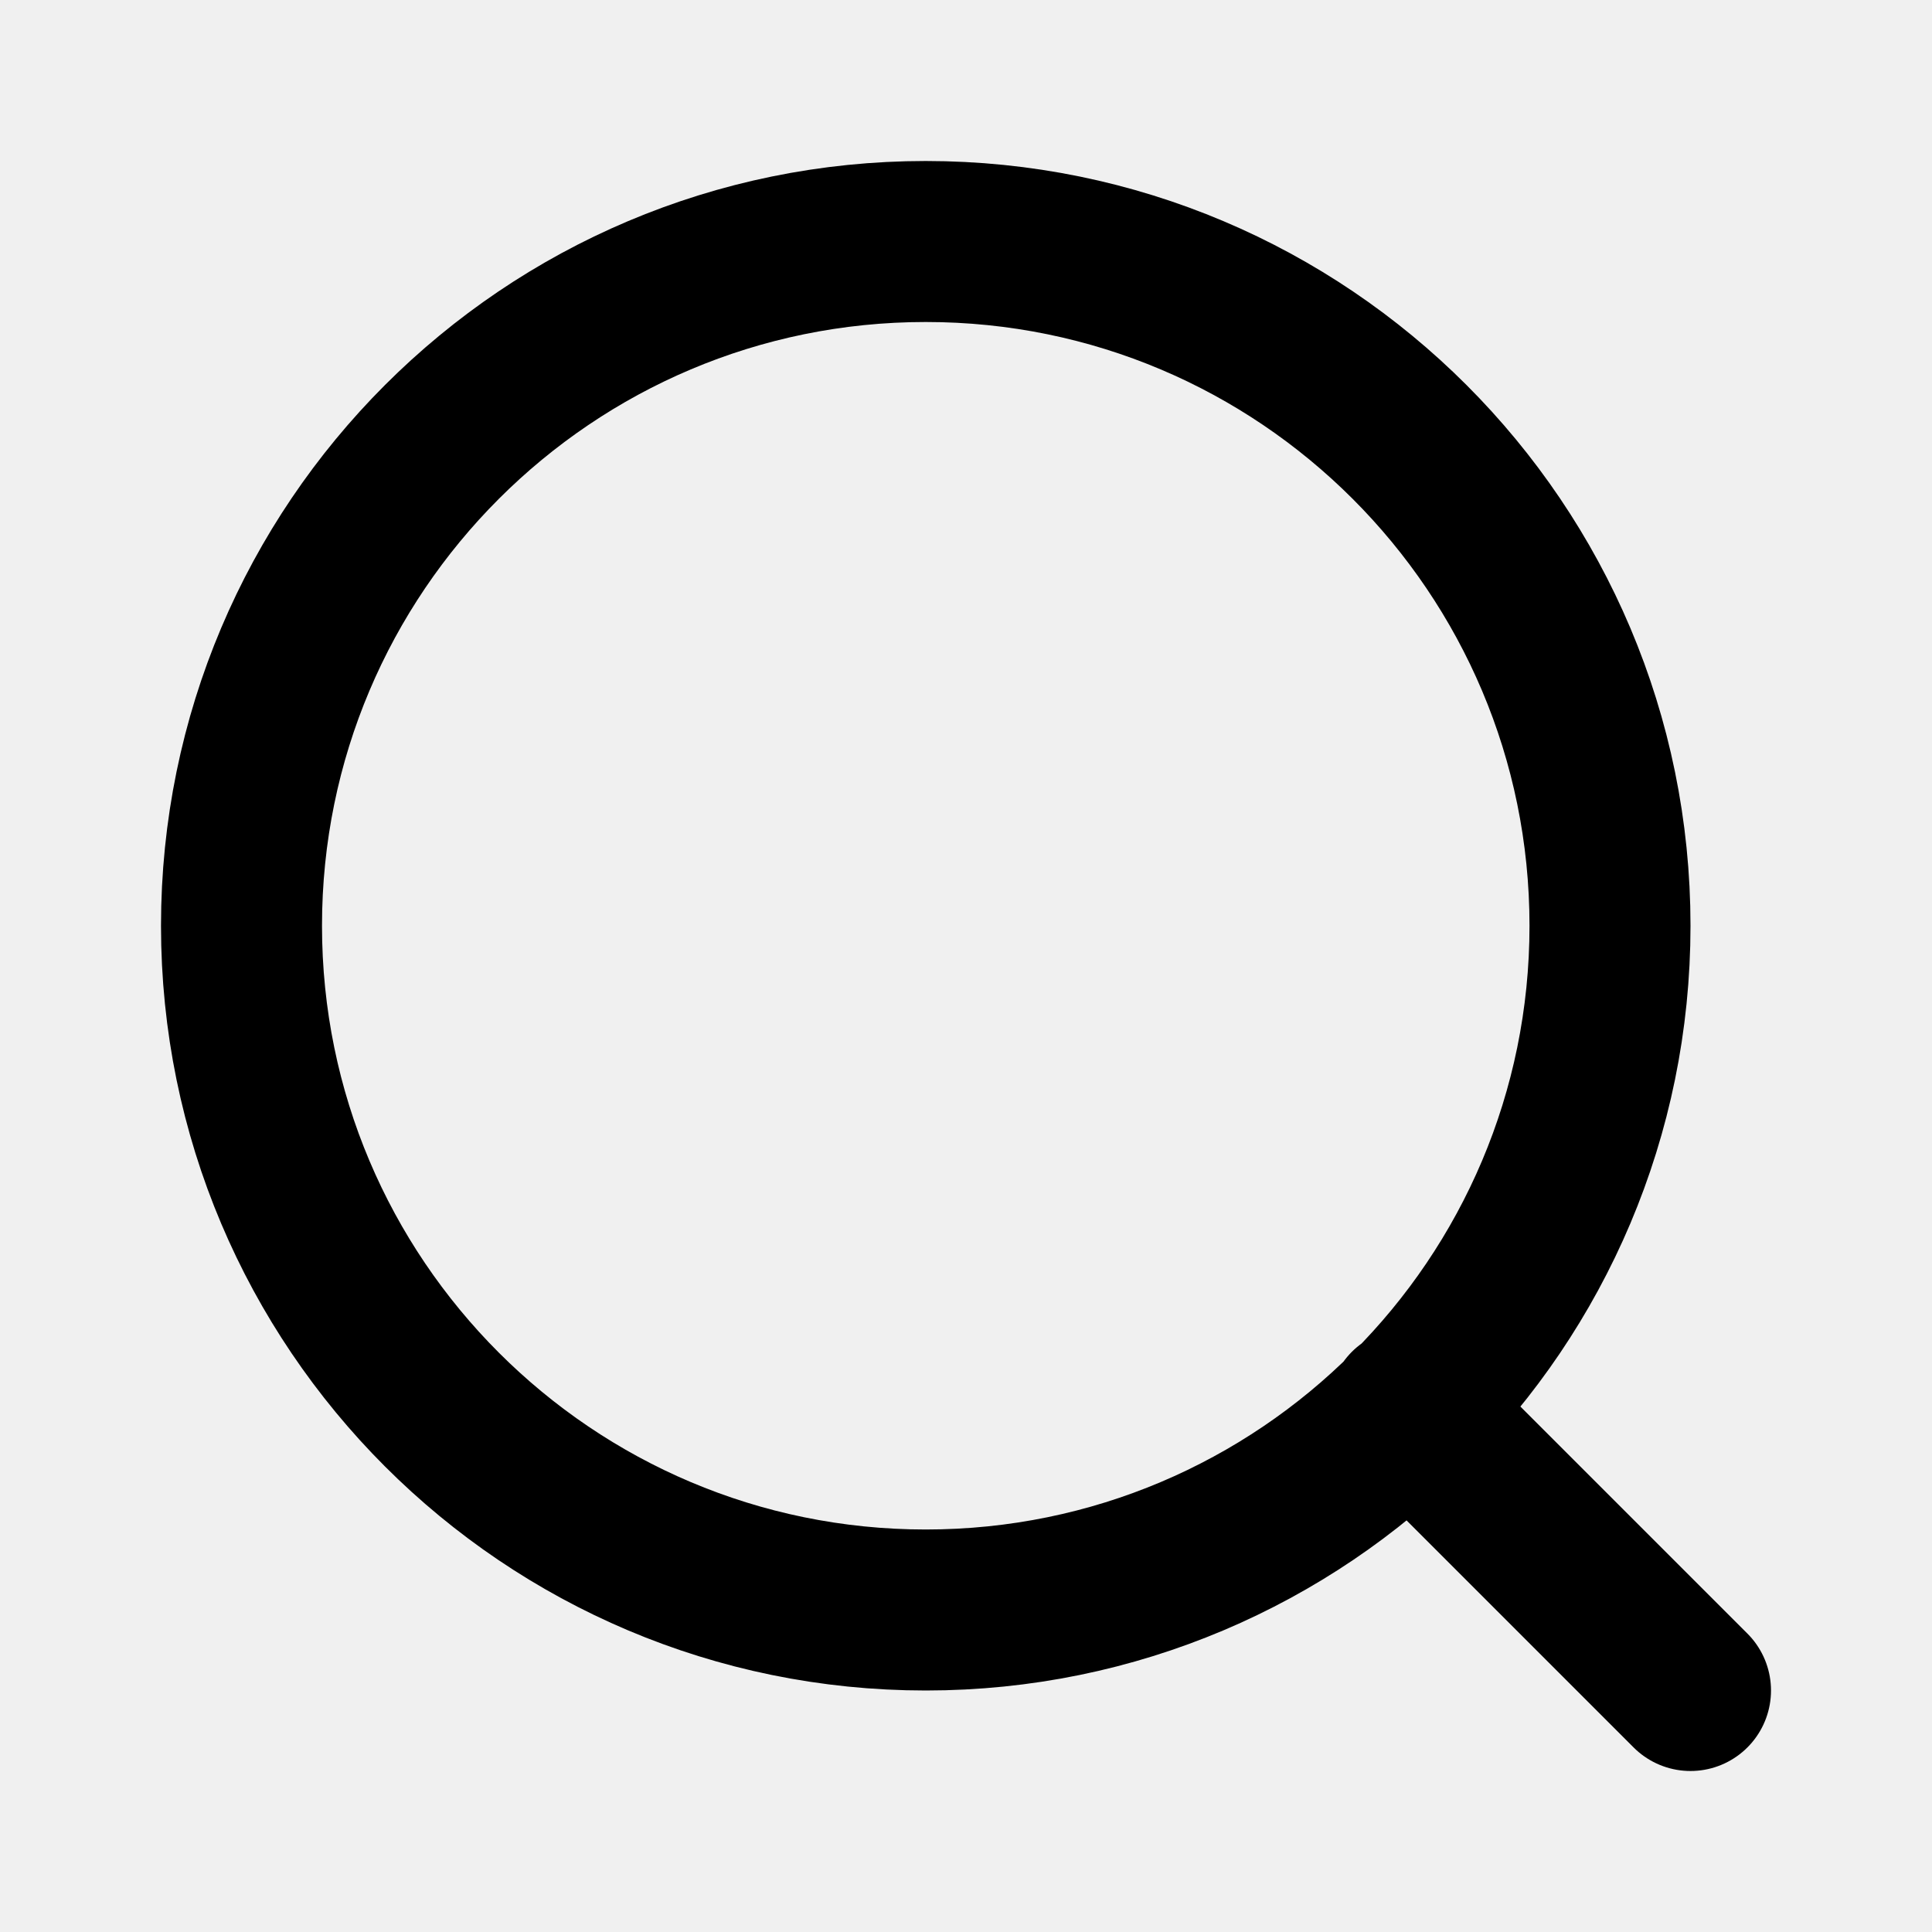
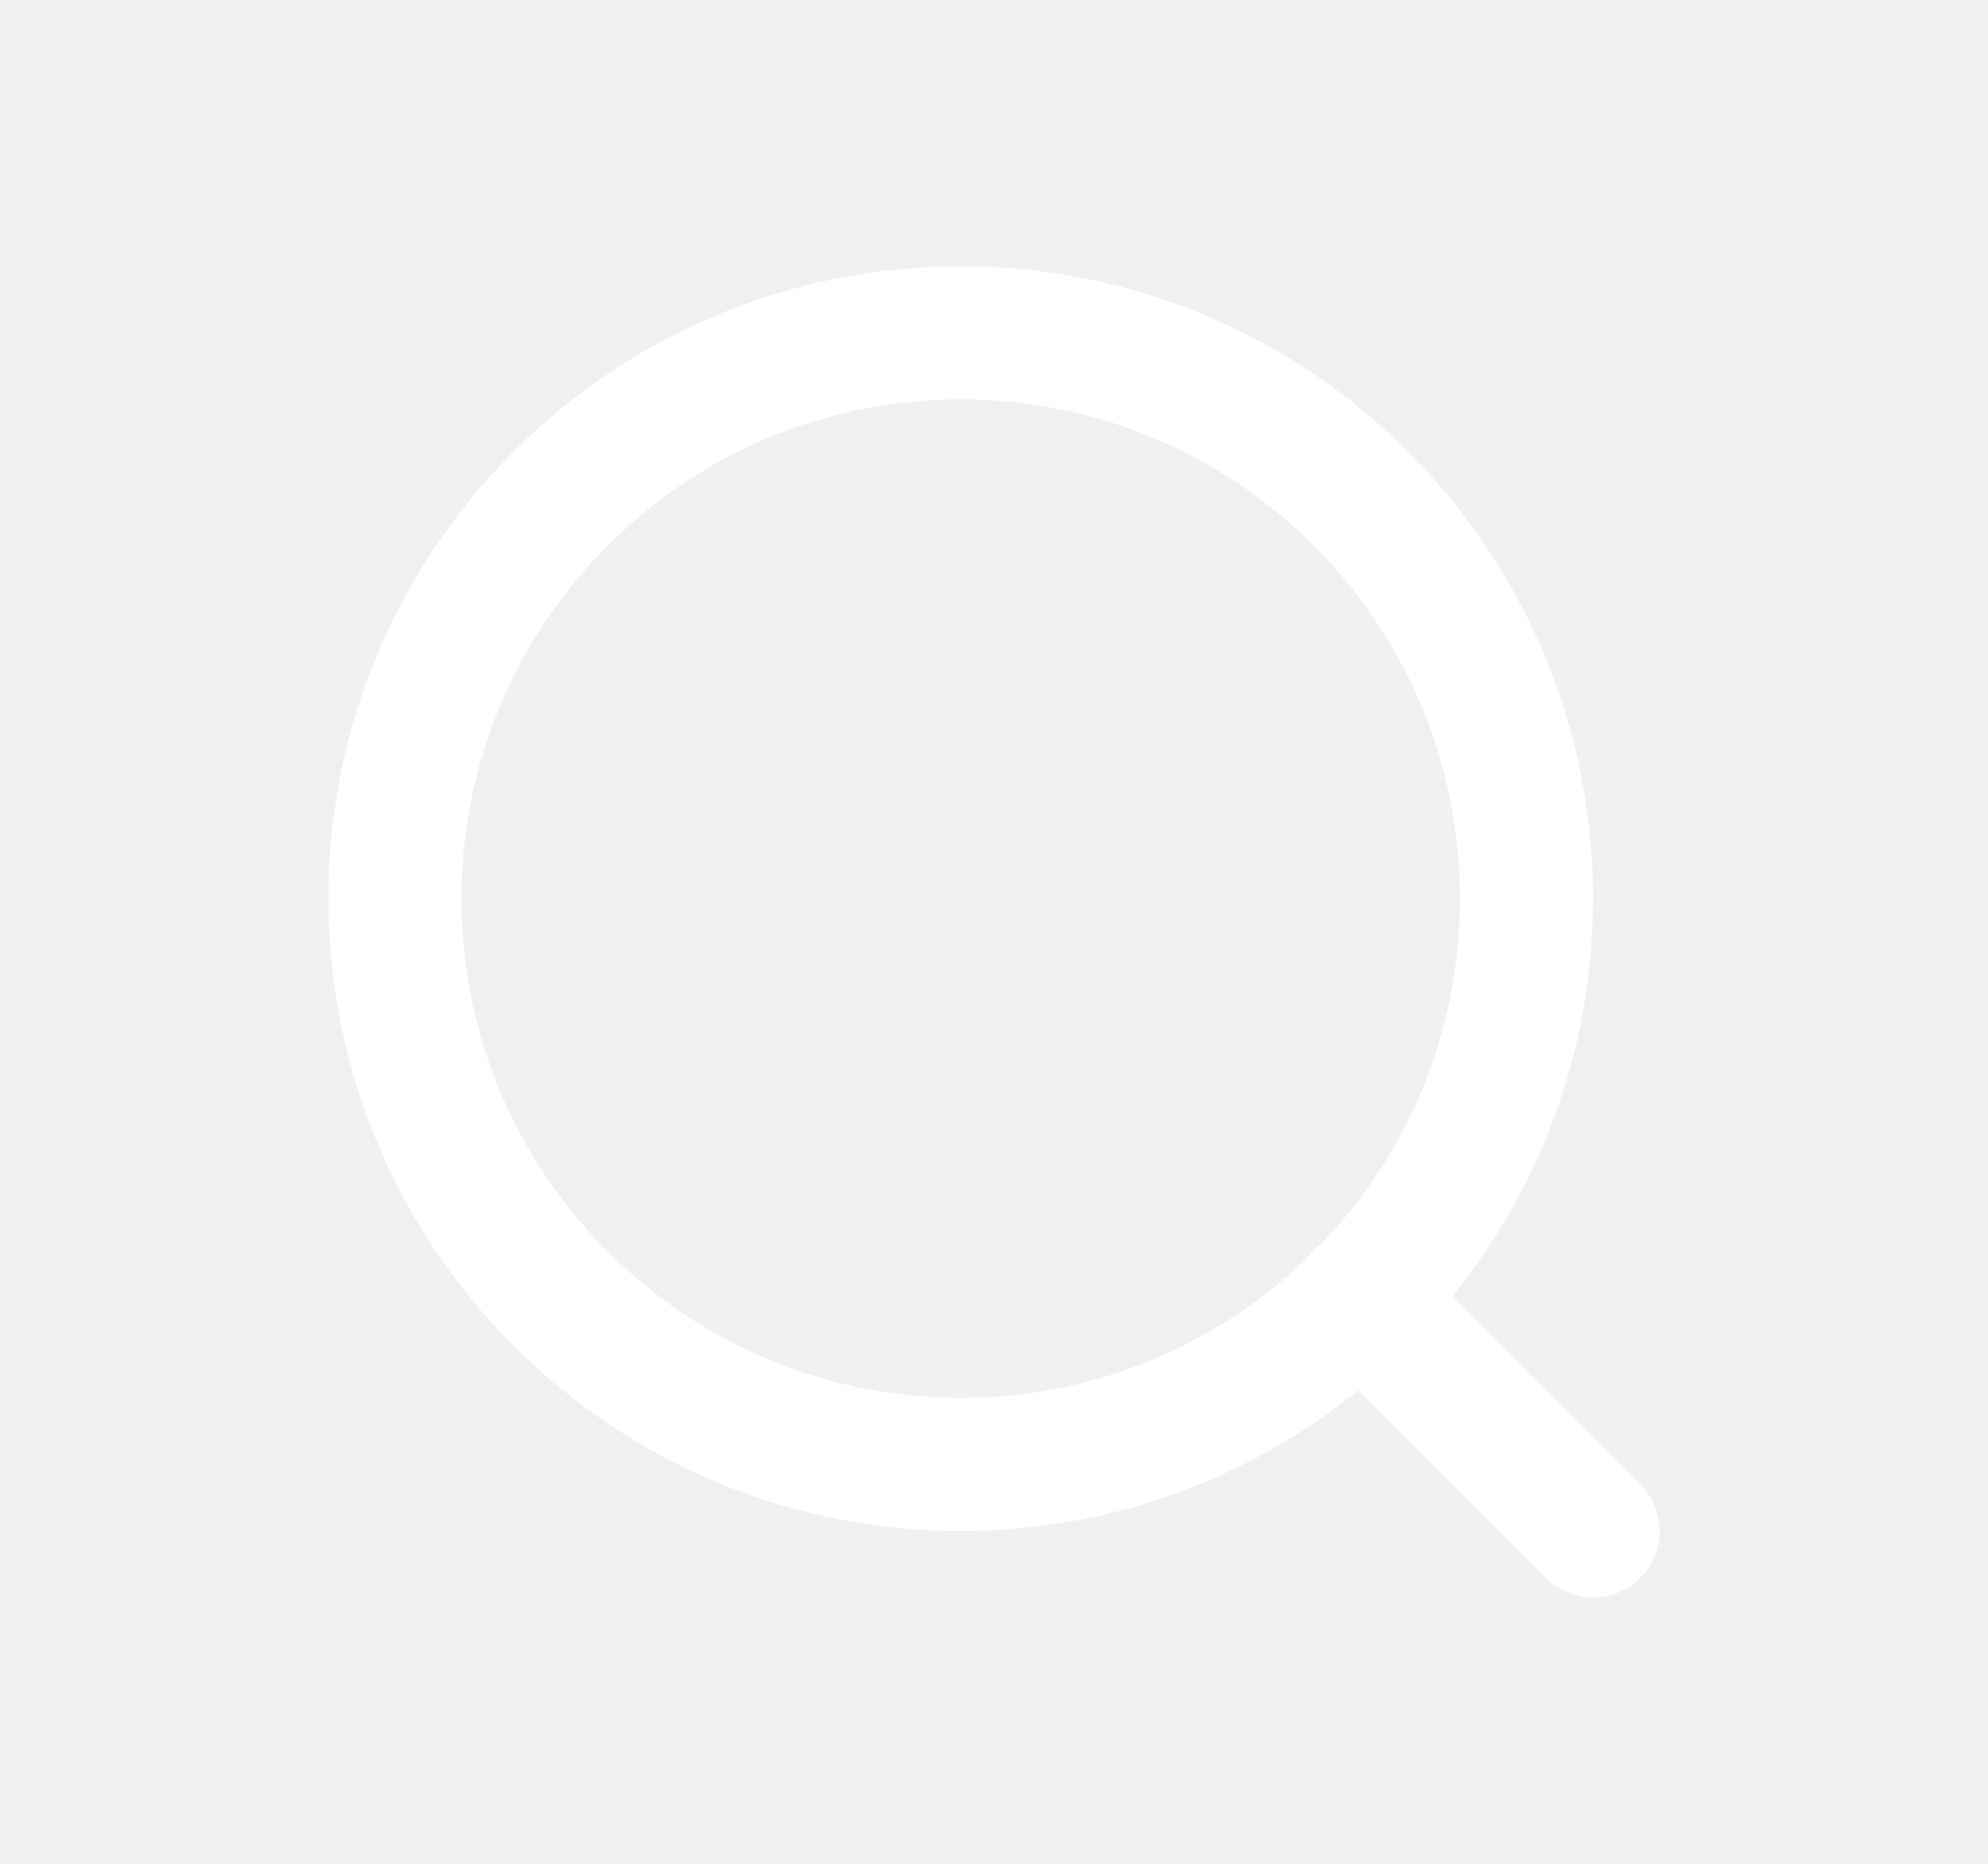
- <svg xmlns="http://www.w3.org/2000/svg" width="24" height="24" viewBox="0 0 24 24" fill="none">
-   <path d="M21 21L17.5 17.5M20 11.5C20 16.194 16.194 20 11.5 20C6.806 20 3 16.194 3 11.5C3 6.806 6.806 3 11.5 3C16.194 3 20 6.806 20 11.5Z" stroke="black" stroke-width="2" stroke-linecap="round" stroke-linejoin="round" />
+ <svg xmlns="http://www.w3.org/2000/svg" width="32" height="30" viewBox="-2 -2 28 28" fill="none">
+   <path d="M21 21L17.5 17.5M20 11.5C20 16.194 16.194 20 11.5 20C6.806 20 3 16.194 3 11.5C3 6.806 6.806 3 11.5 3C16.194 3 20 6.806 20 11.5Z" stroke="white" stroke-width="2" stroke-linecap="round" stroke-linejoin="round" />
</svg>
